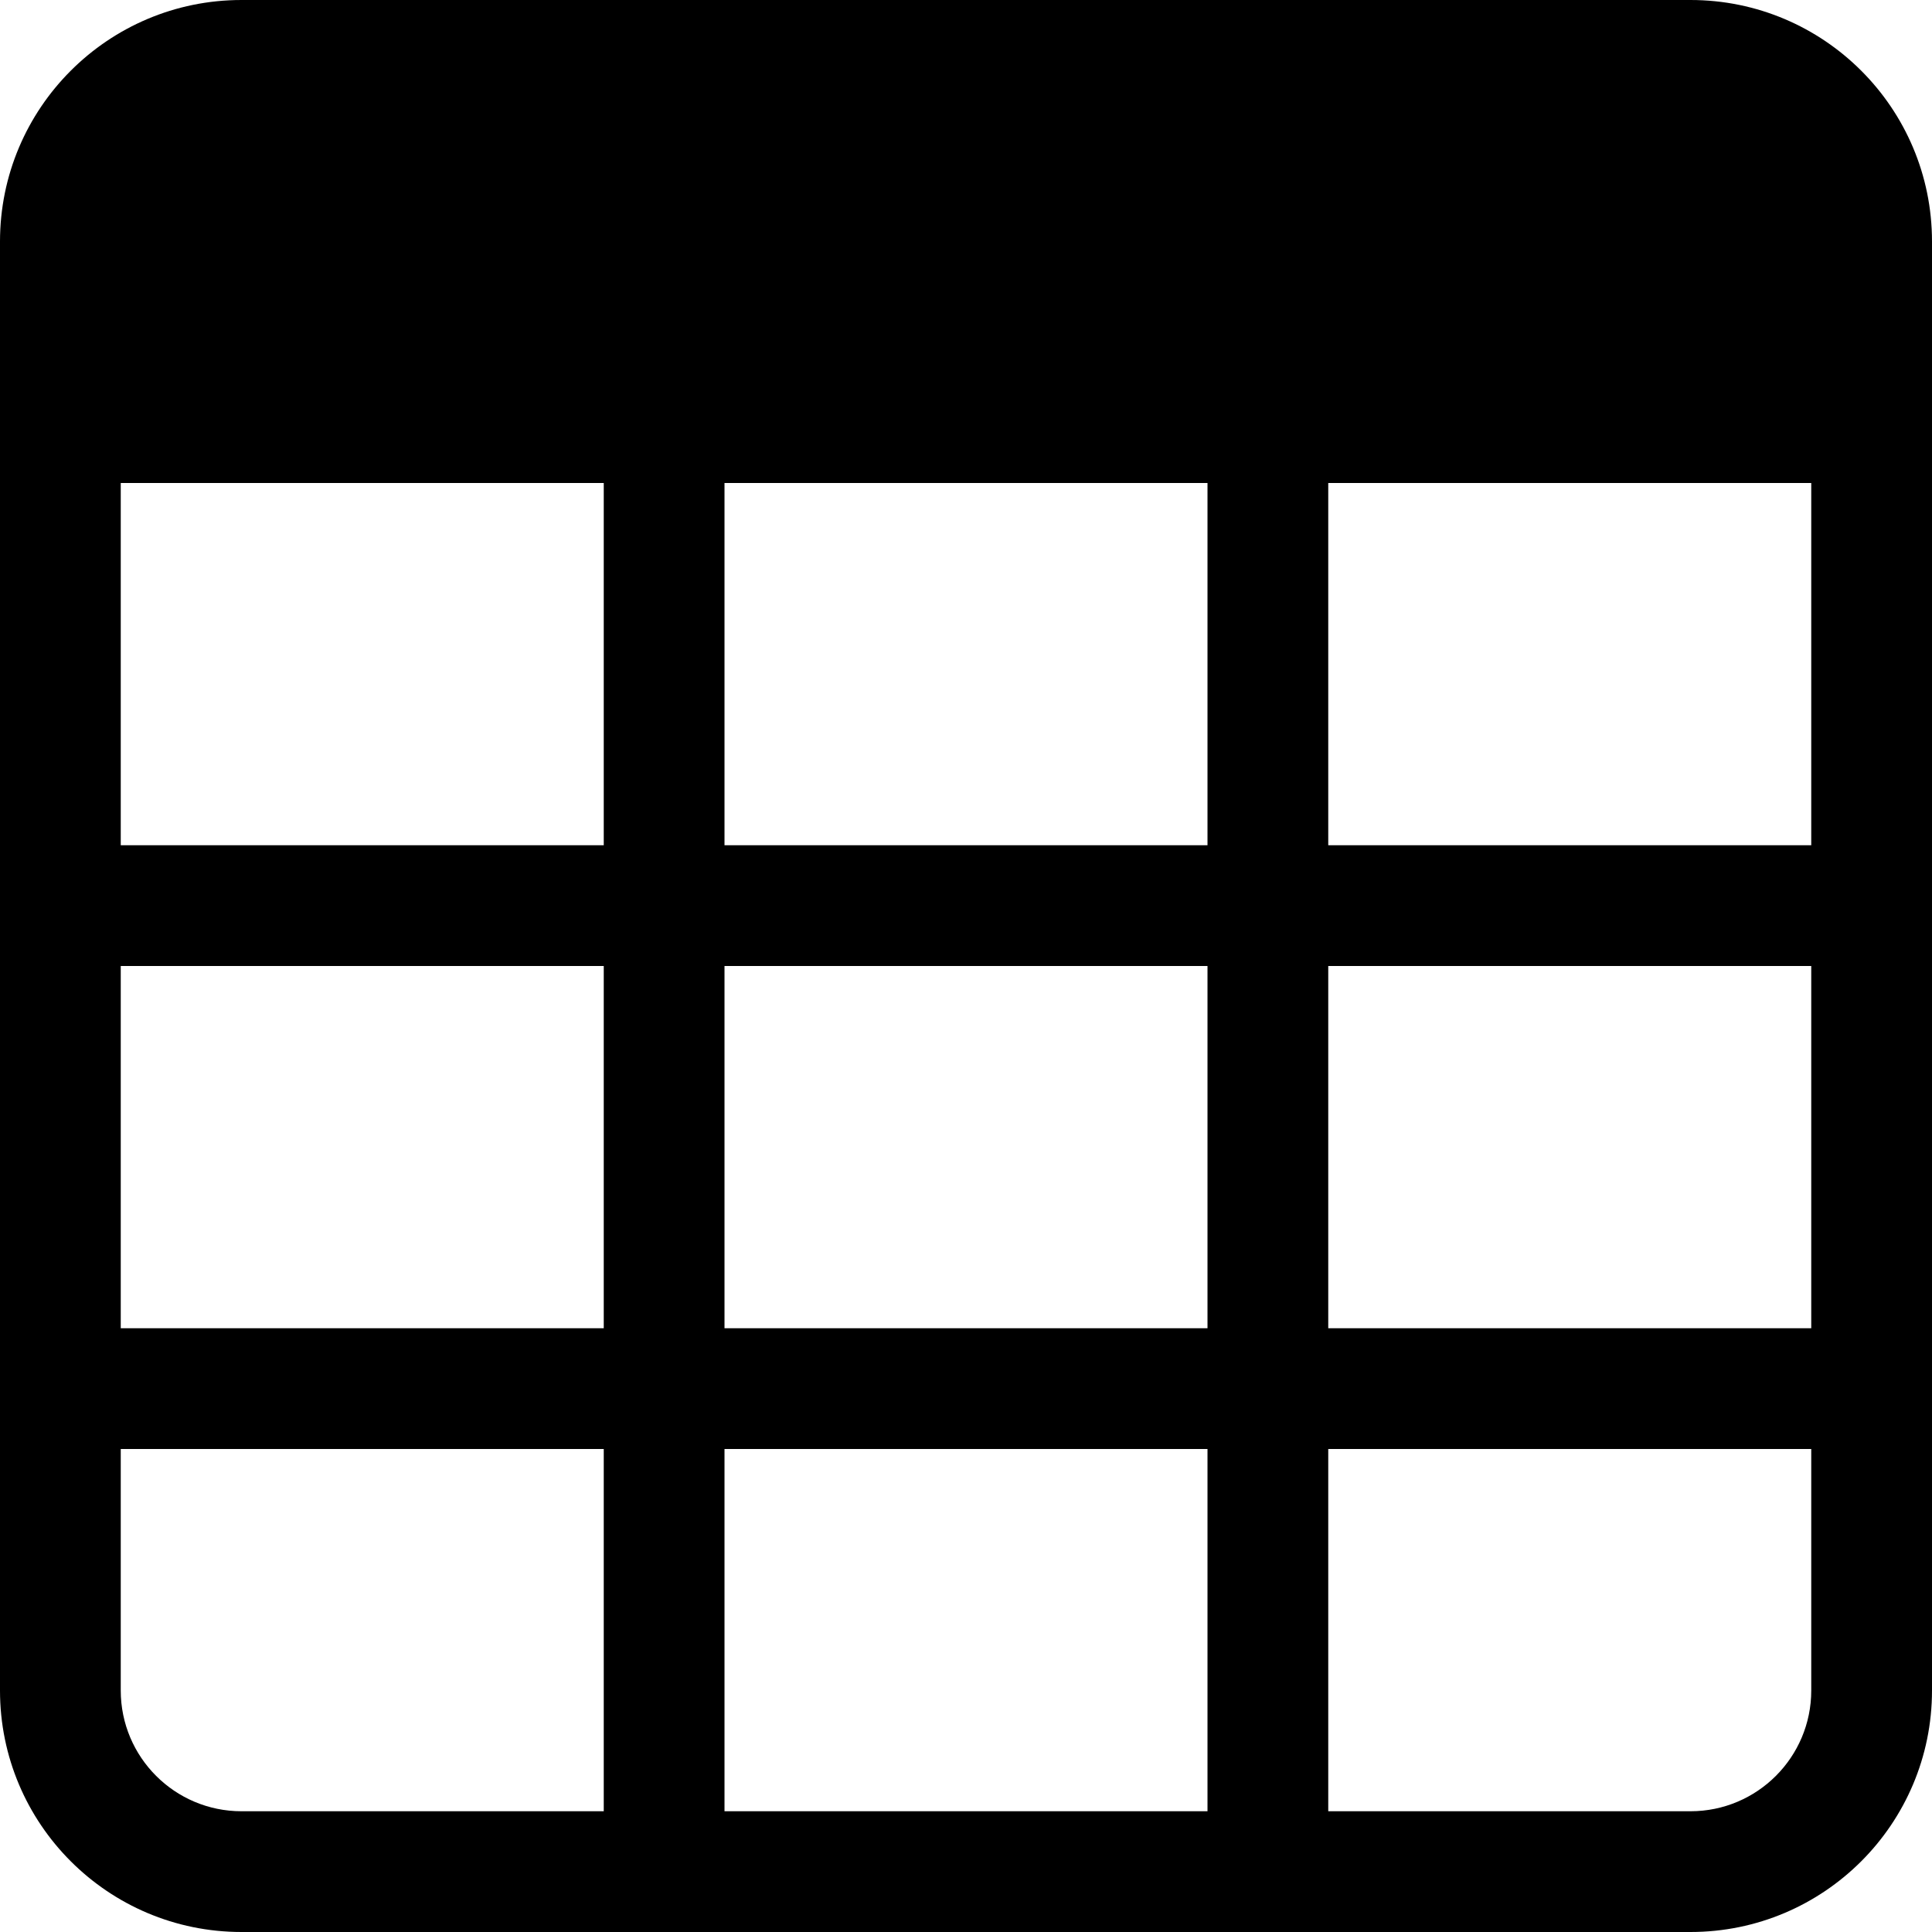
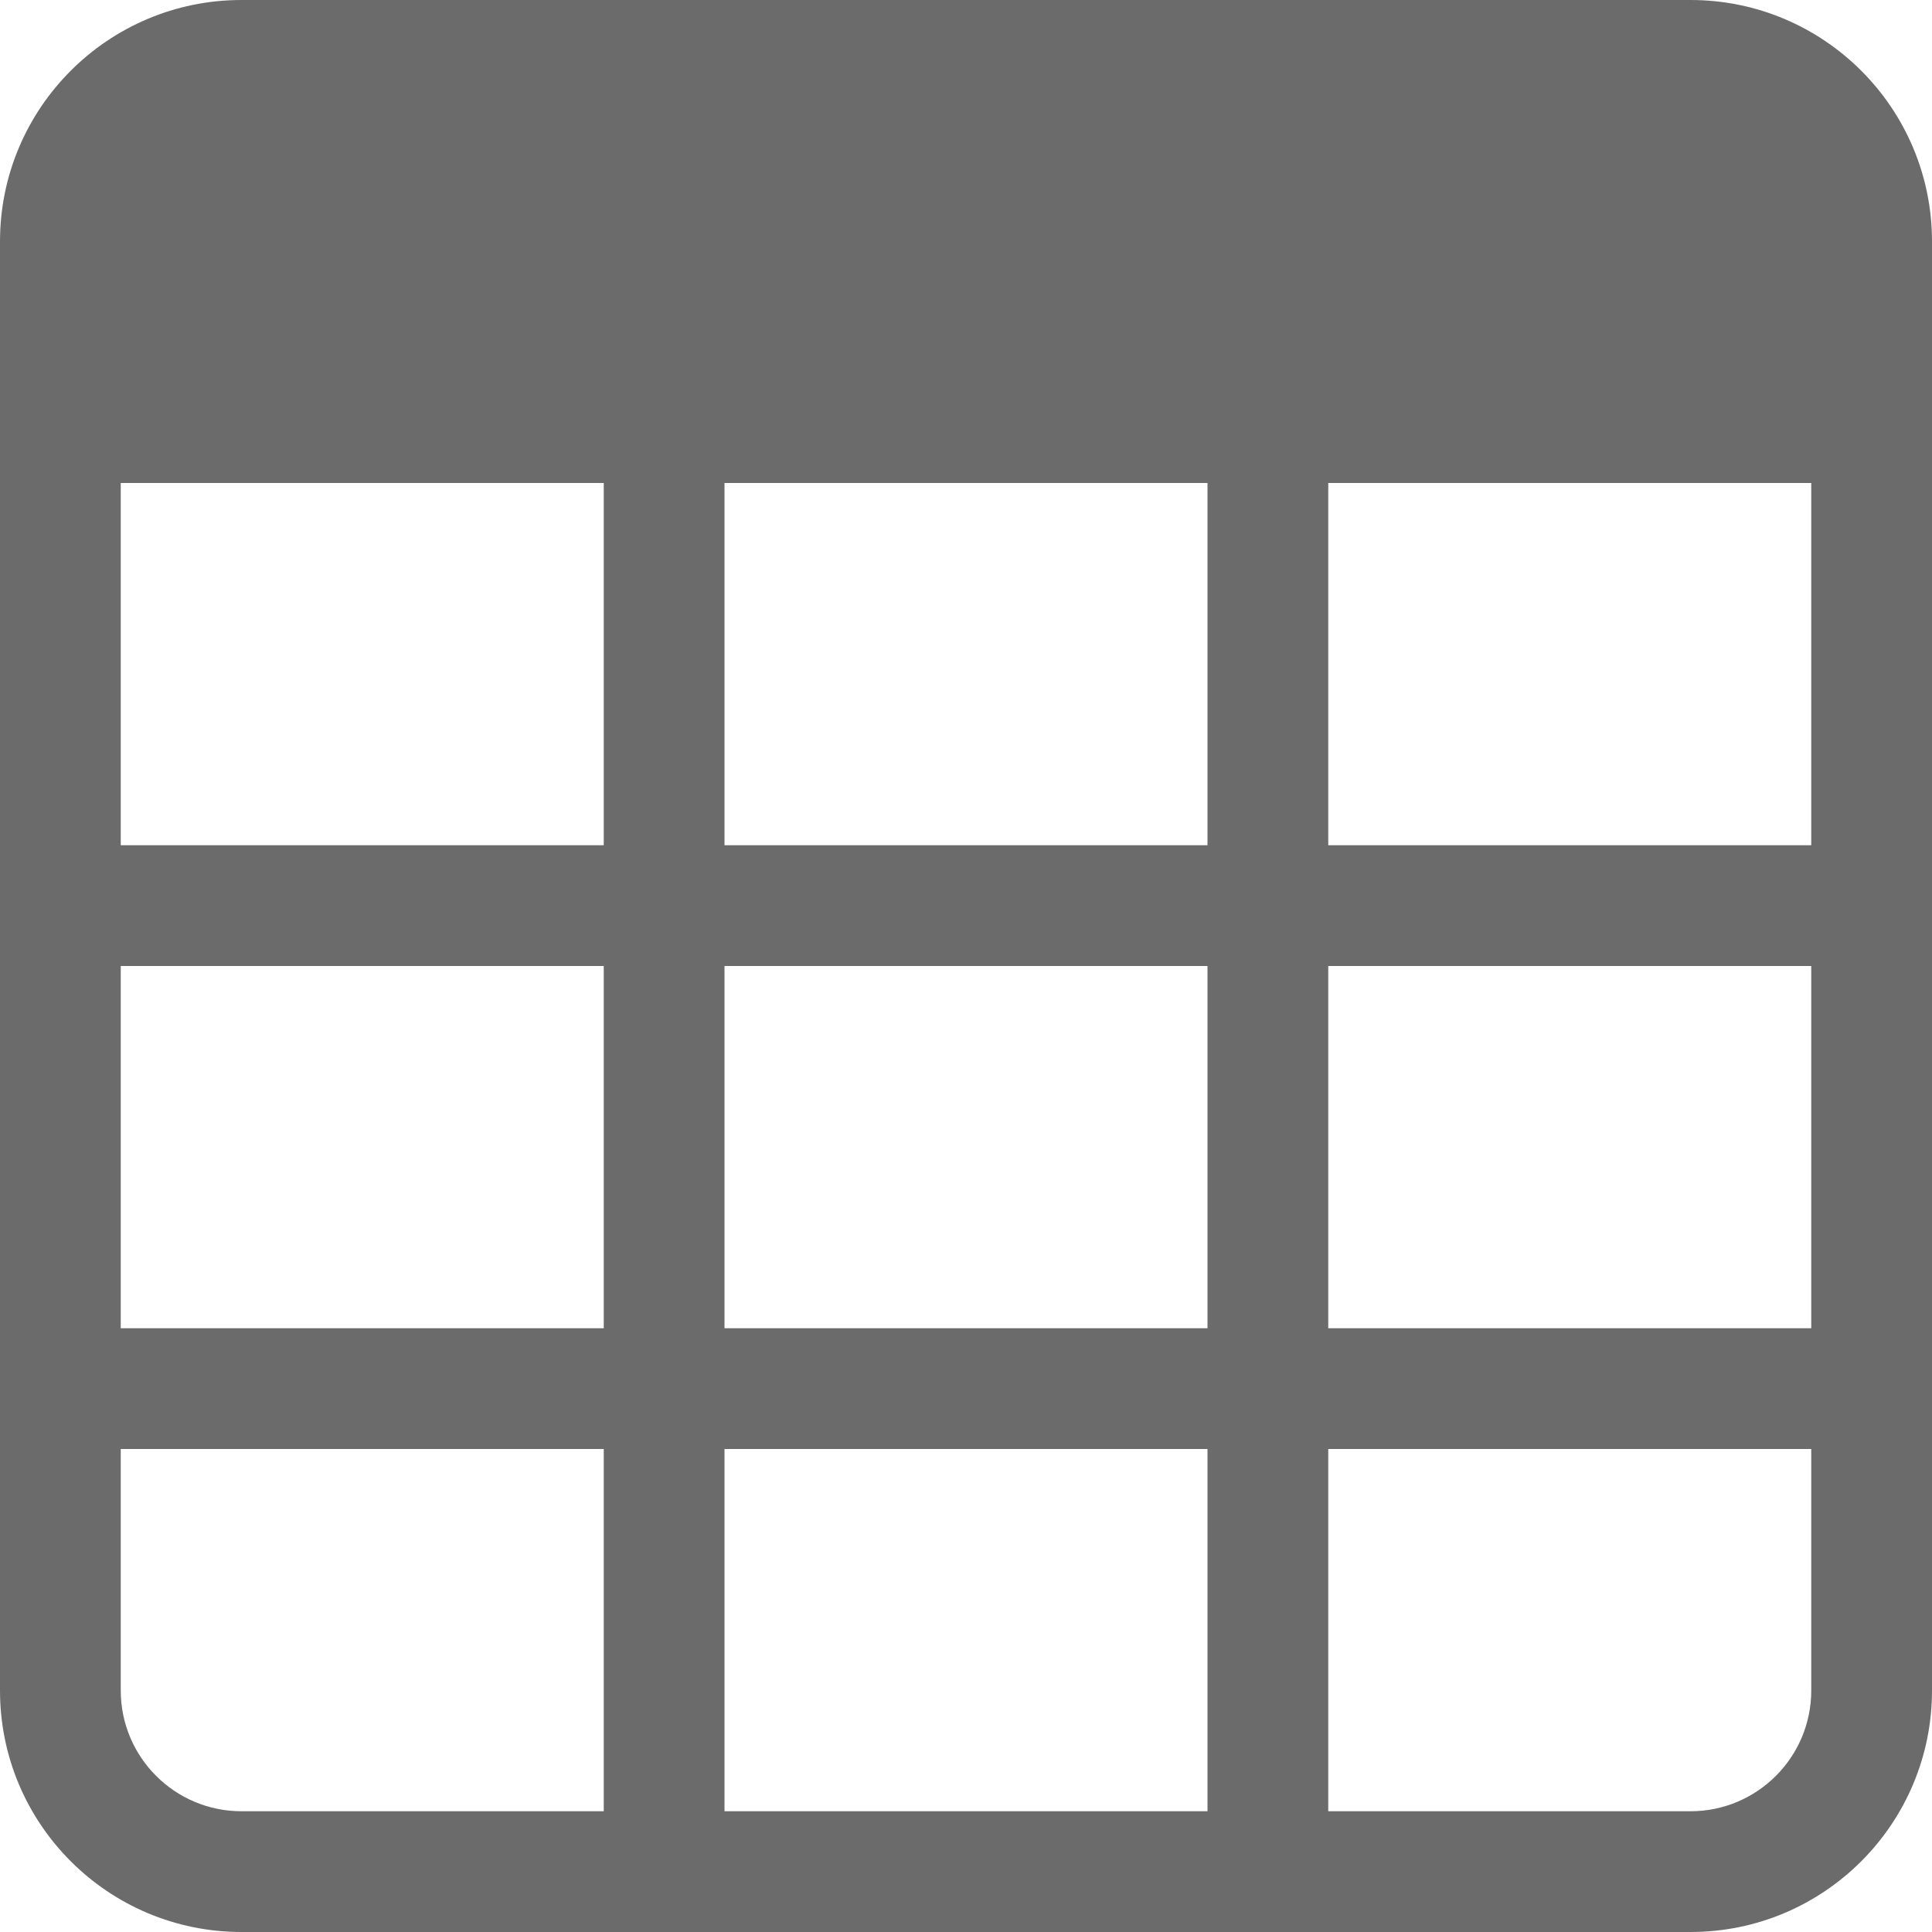
- <svg xmlns="http://www.w3.org/2000/svg" width="16" height="16" fill="currentColor" class="bi bi-table" viewBox="0 0 16 16">
+ <svg xmlns="http://www.w3.org/2000/svg" width="16" height="16" fill="#6B6B6B" viewBox="0 0 16 16">
  <path d="M0 2a2 2 0 0 1 2-2h12a2 2 0 0 1 2 2v12a2 2 0 0 1-2 2H2a2 2 0 0 1-2-2V2zm15 2h-4v3h4V4zm0 4h-4v3h4V8zm0 4h-4v3h3a1 1 0 0 0 1-1v-2zm-5 3v-3H6v3h4zm-5 0v-3H1v2a1 1 0 0 0 1 1h3zm-4-4h4V8H1v3zm0-4h4V4H1v3zm5-3v3h4V4H6zm4 4H6v3h4V8z" />
</svg>
